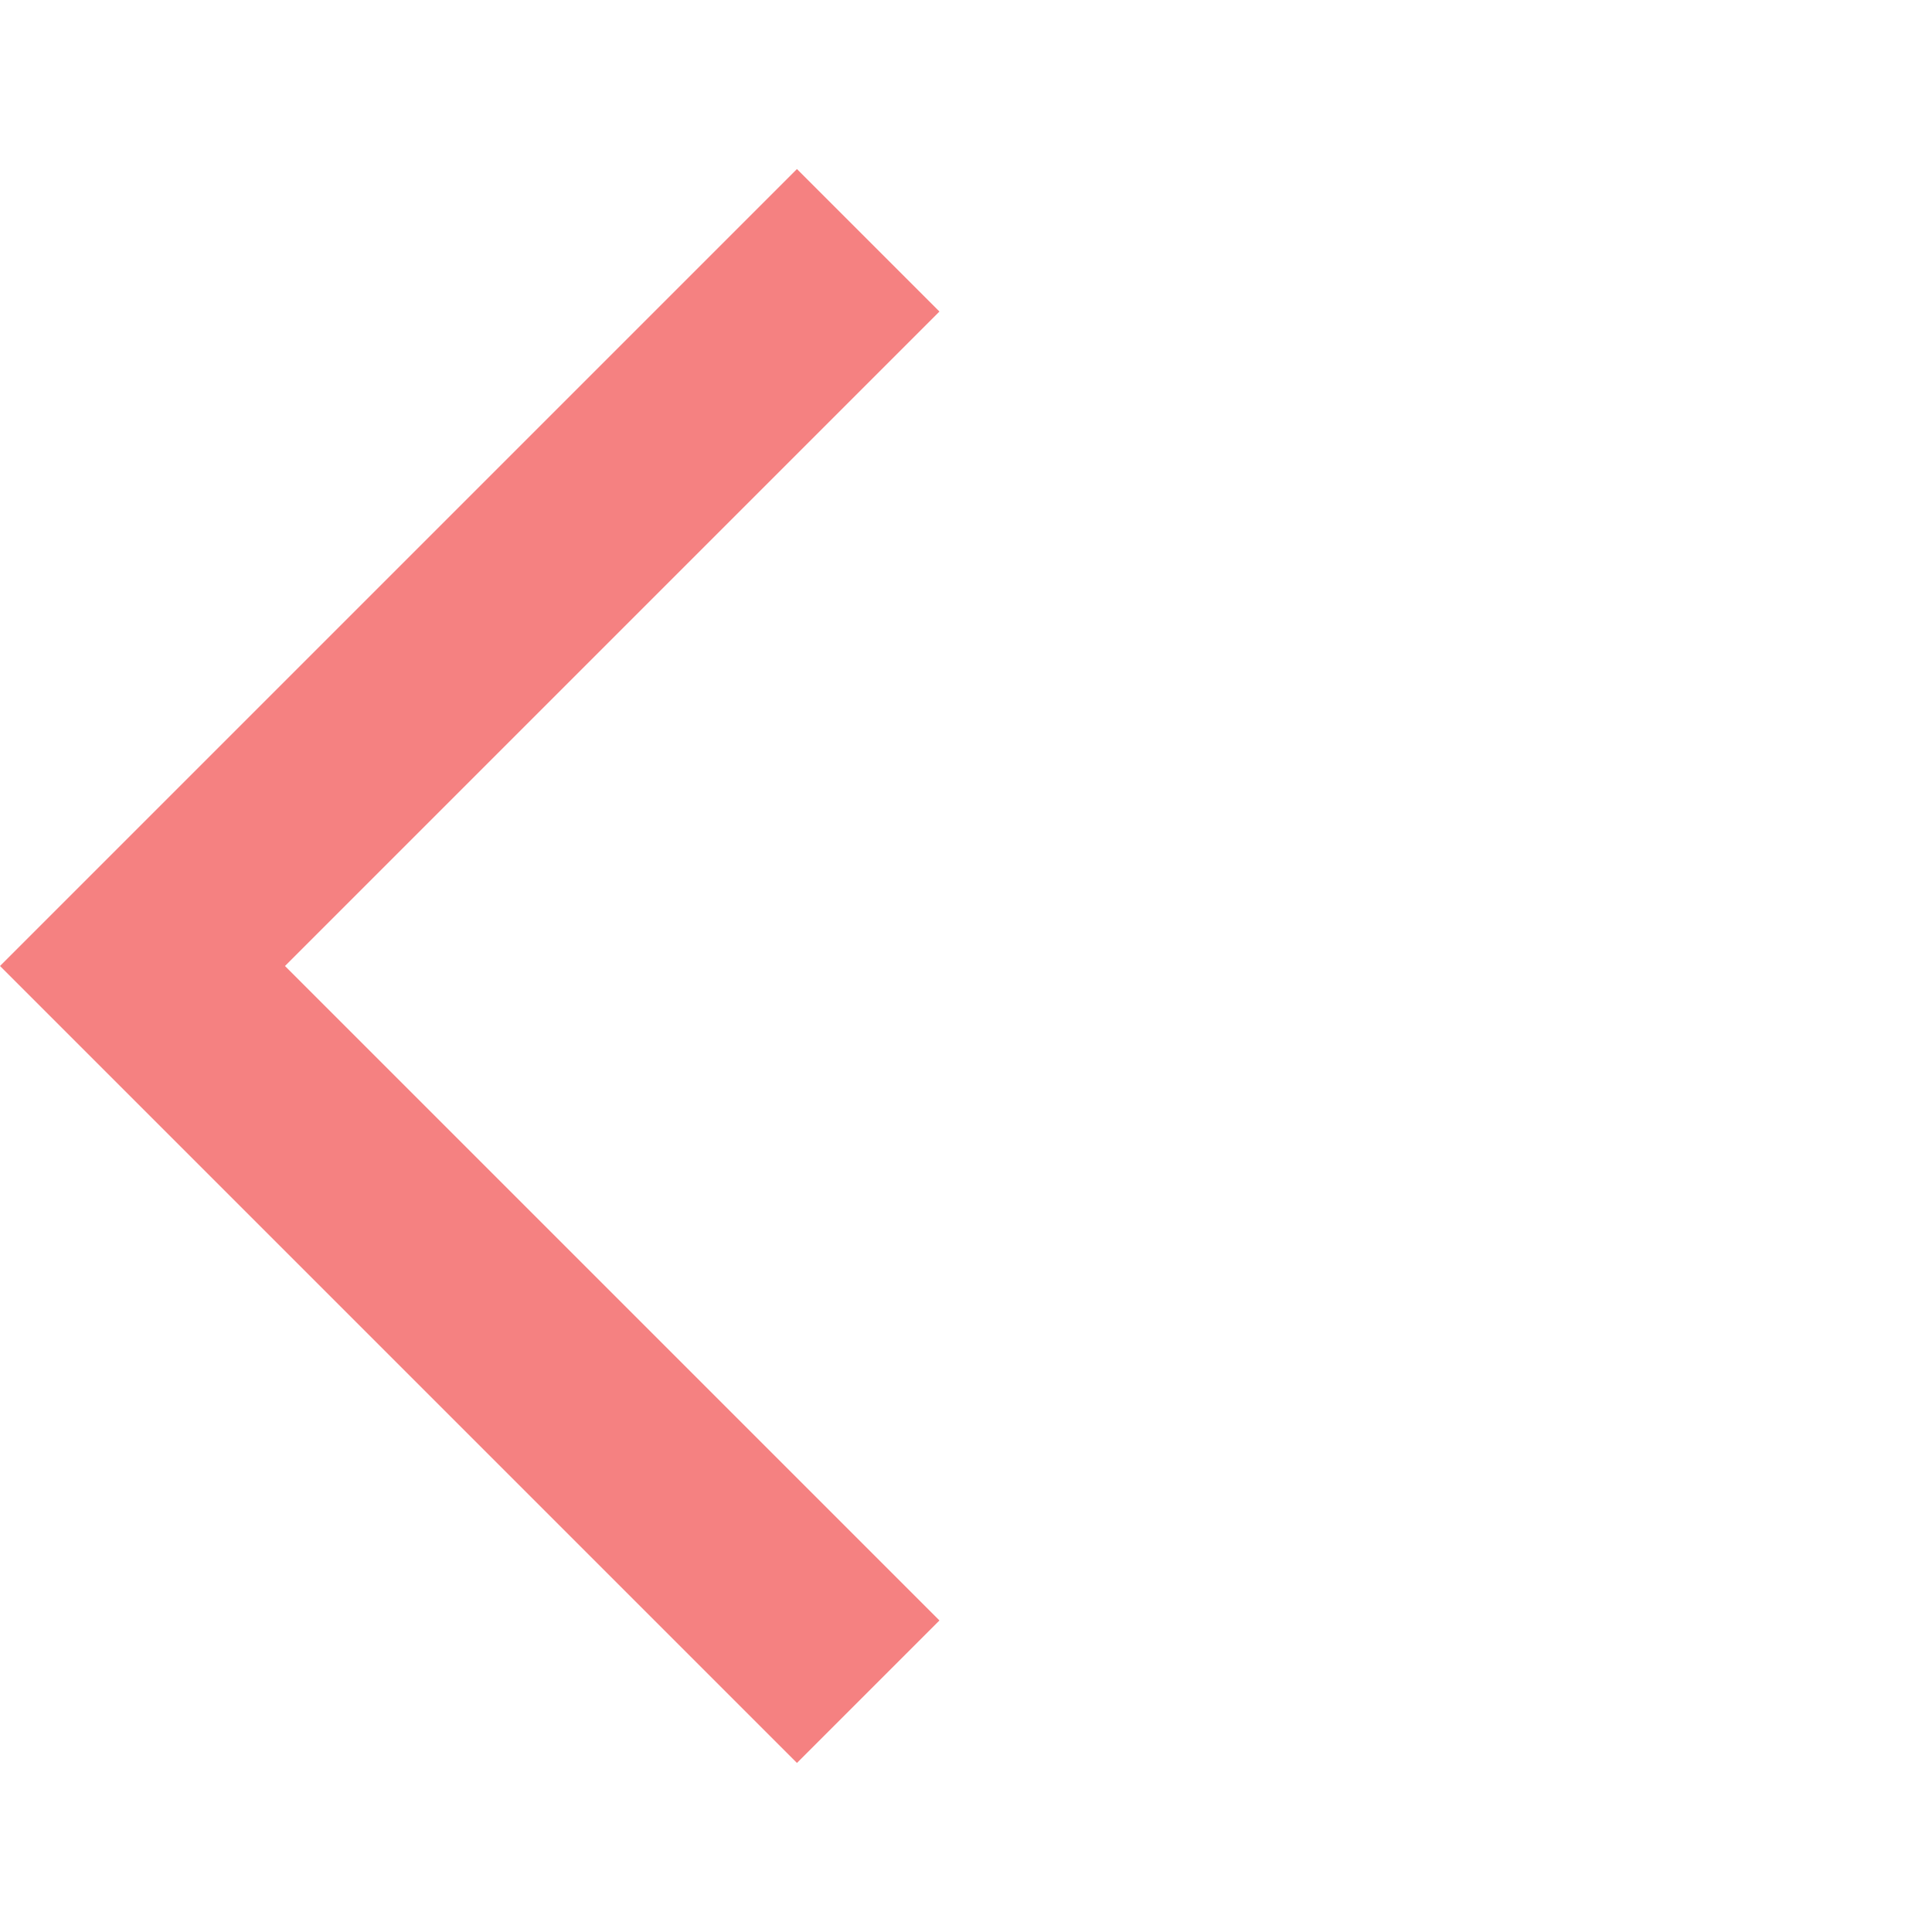
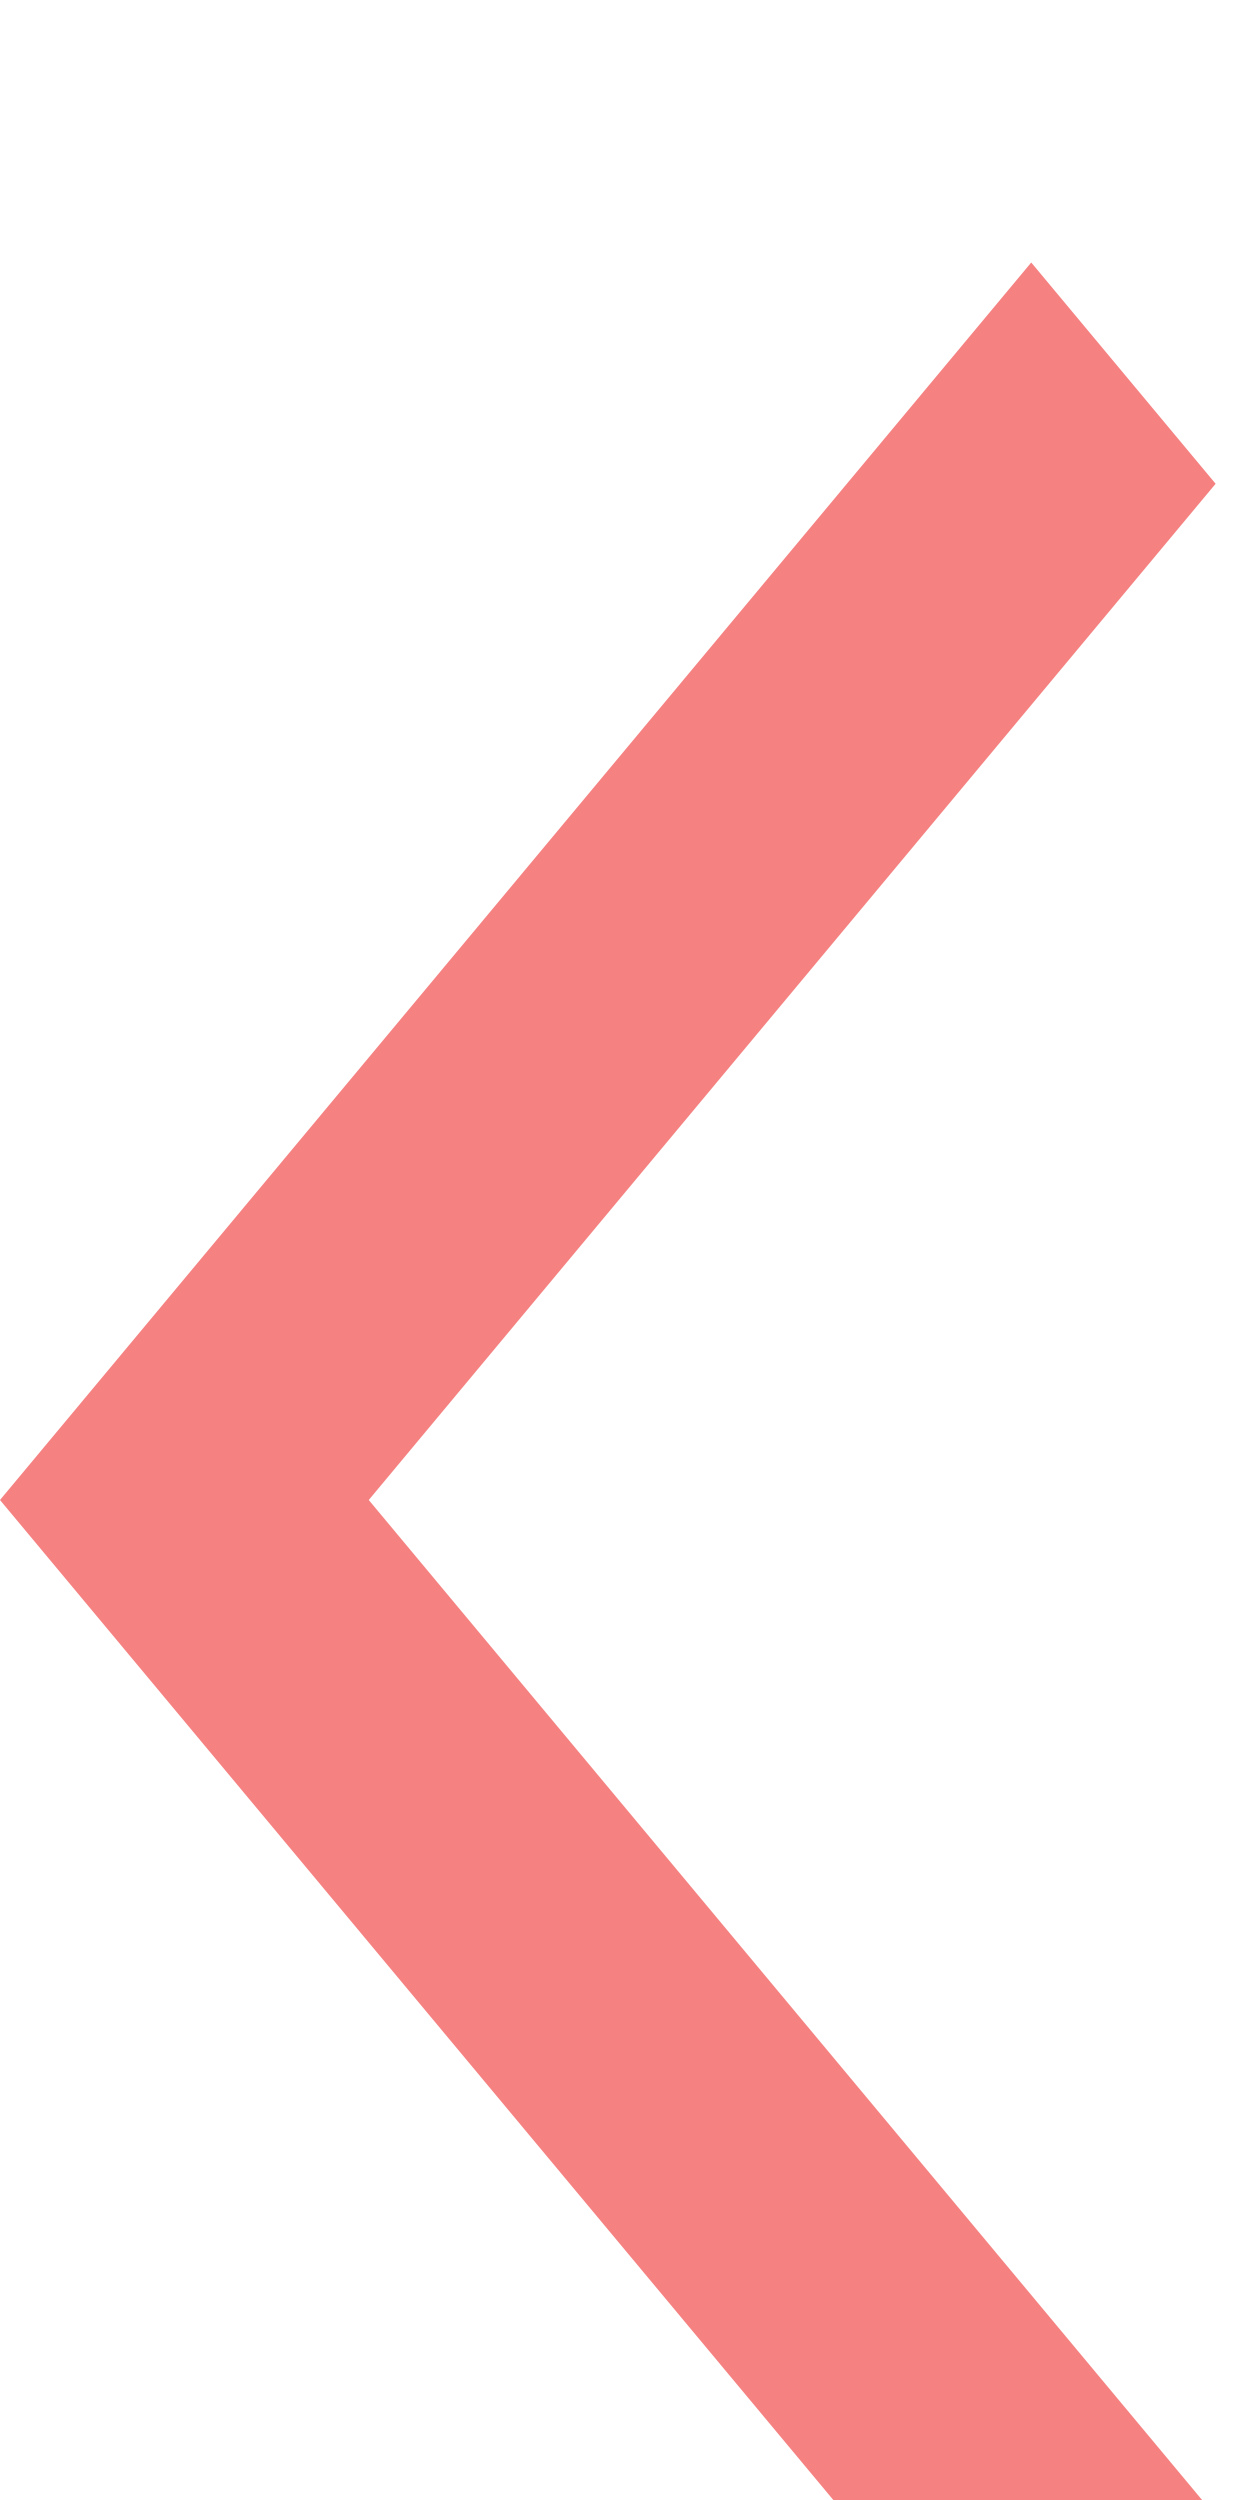
- <svg xmlns="http://www.w3.org/2000/svg" height="42px" viewBox="0 0 24 24" width="42px" fill="#F58181">
-   <path width="42px" height="42px" d="M0 0h24v24H0z" fill="none" />
-   <path width="42px" height="42px" d="M11.67 3.87L9.9 2.1 0 12l9.9 9.9 1.77-1.77L3.54 12z" />
+ <svg xmlns="http://www.w3.org/2000/svg" viewBox="0 0 12 24" transform="scale(1, 1.2)" width="32px" fill="#F58181">
+   <path d="M0 0h24v24H0z" fill="none" />
+   <path d="M11.67 3.87L9.9 2.1 0 12l9.9 9.9 1.77-1.77L3.54 12z" />
</svg>
